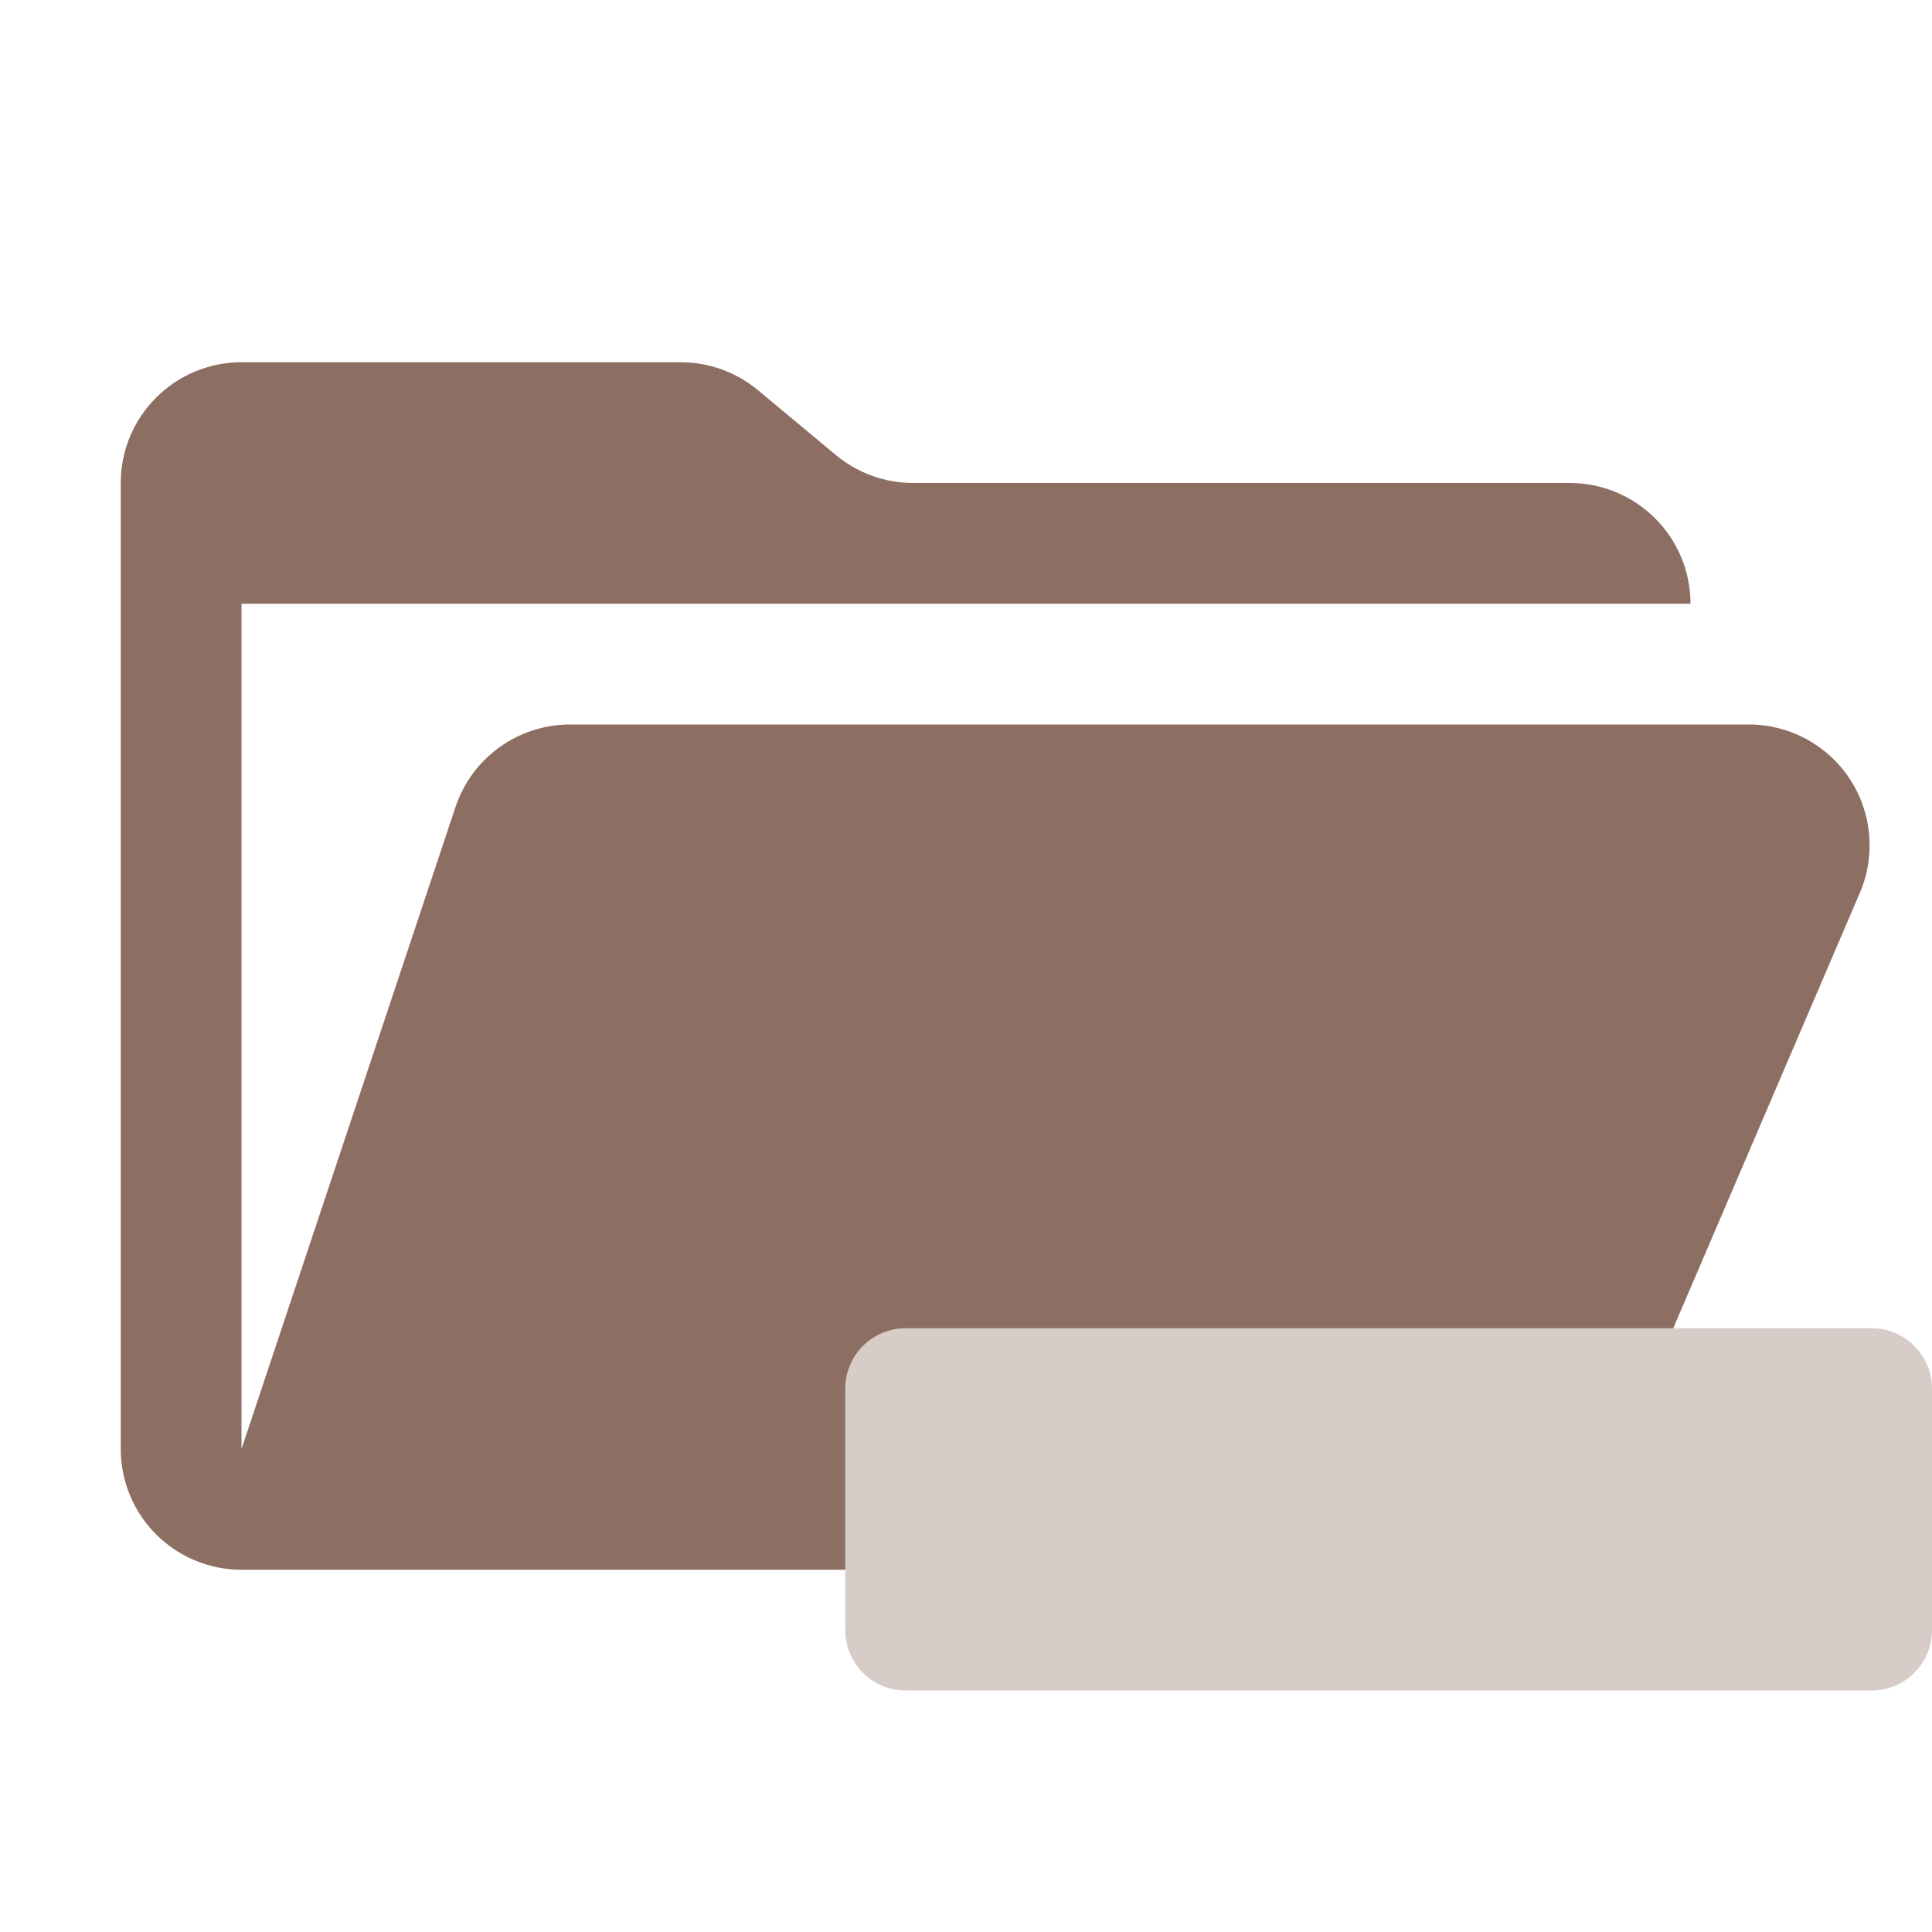
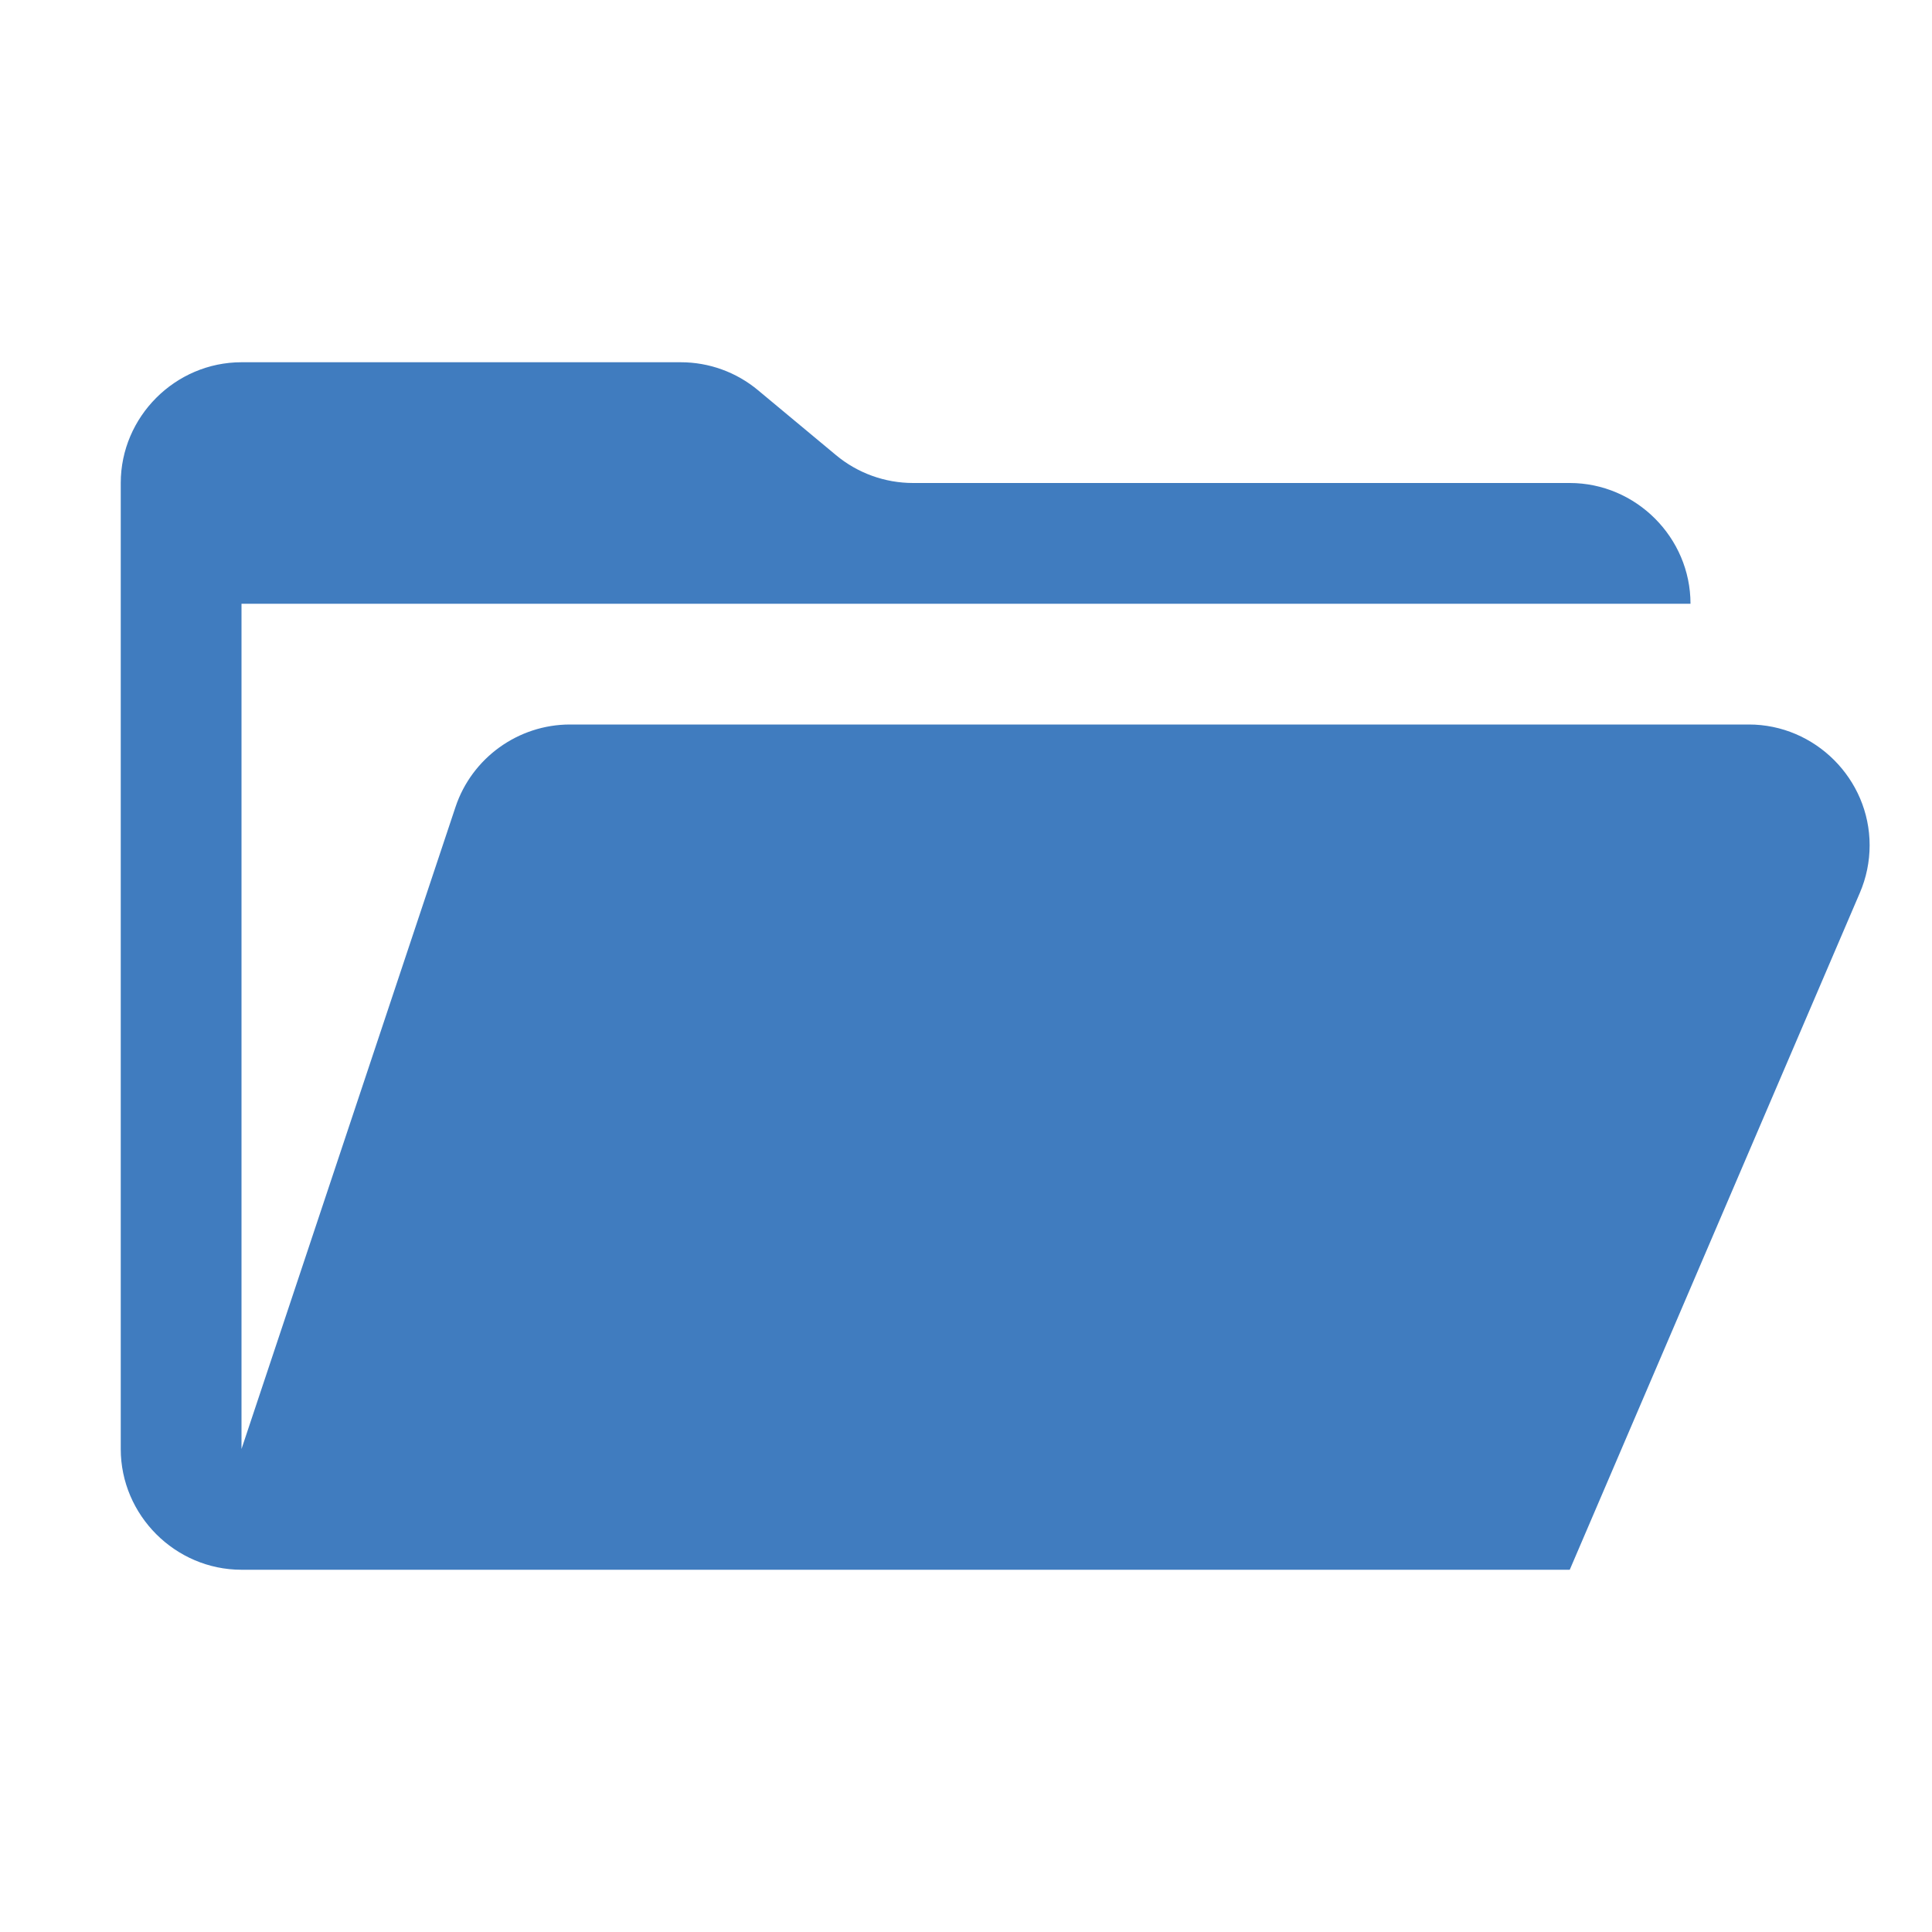
- <svg xmlns="http://www.w3.org/2000/svg" viewBox="0 0 32 32">
-   <path fill="#8d6e63" d="M28.967 12H9.442a2 2 0 0 0-1.898 1.368L4 24V10h24a2 2 0 0 0-2-2H15.124a2 2 0 0 1-1.28-.464l-1.288-1.072A2 2 0 0 0 11.276 6H4a2 2 0 0 0-2 2v16a2 2 0 0 0 2 2h22l4.805-11.212A2 2 0 0 0 28.967 12" />
-   <rect width="18" height="6" x="14" y="22" fill="#d7ccc8" rx="1" />
+ <svg xmlns="http://www.w3.org/2000/svg" width="100%" height="100%" viewBox="0 0 32 32" version="1.1" xml:space="preserve" style="fill-rule:evenodd;clip-rule:evenodd;stroke-linejoin:round;stroke-miterlimit:2;">
+   <path d="M28.967,12l-19.525,0c-0.859,-0 -1.627,0.553 -1.898,1.368l-3.544,10.632l0,-14l24,0c0,-1.097 -0.903,-2 -2,-2l-10.876,0c-0.468,-0 -0.921,-0.164 -1.28,-0.464l-1.288,-1.072c-0.359,-0.3 -0.812,-0.464 -1.28,-0.464l-7.276,0c-1.097,0 -2,0.903 -2,2l0,16c0,1.097 0.903,2 2,2l22,0l4.805,-11.212c0.107,-0.249 0.162,-0.517 0.162,-0.788c0,-1.097 -0.903,-2 -2,-2" style="fill:#407cbf;fill-rule:nonzero;" />
</svg>
